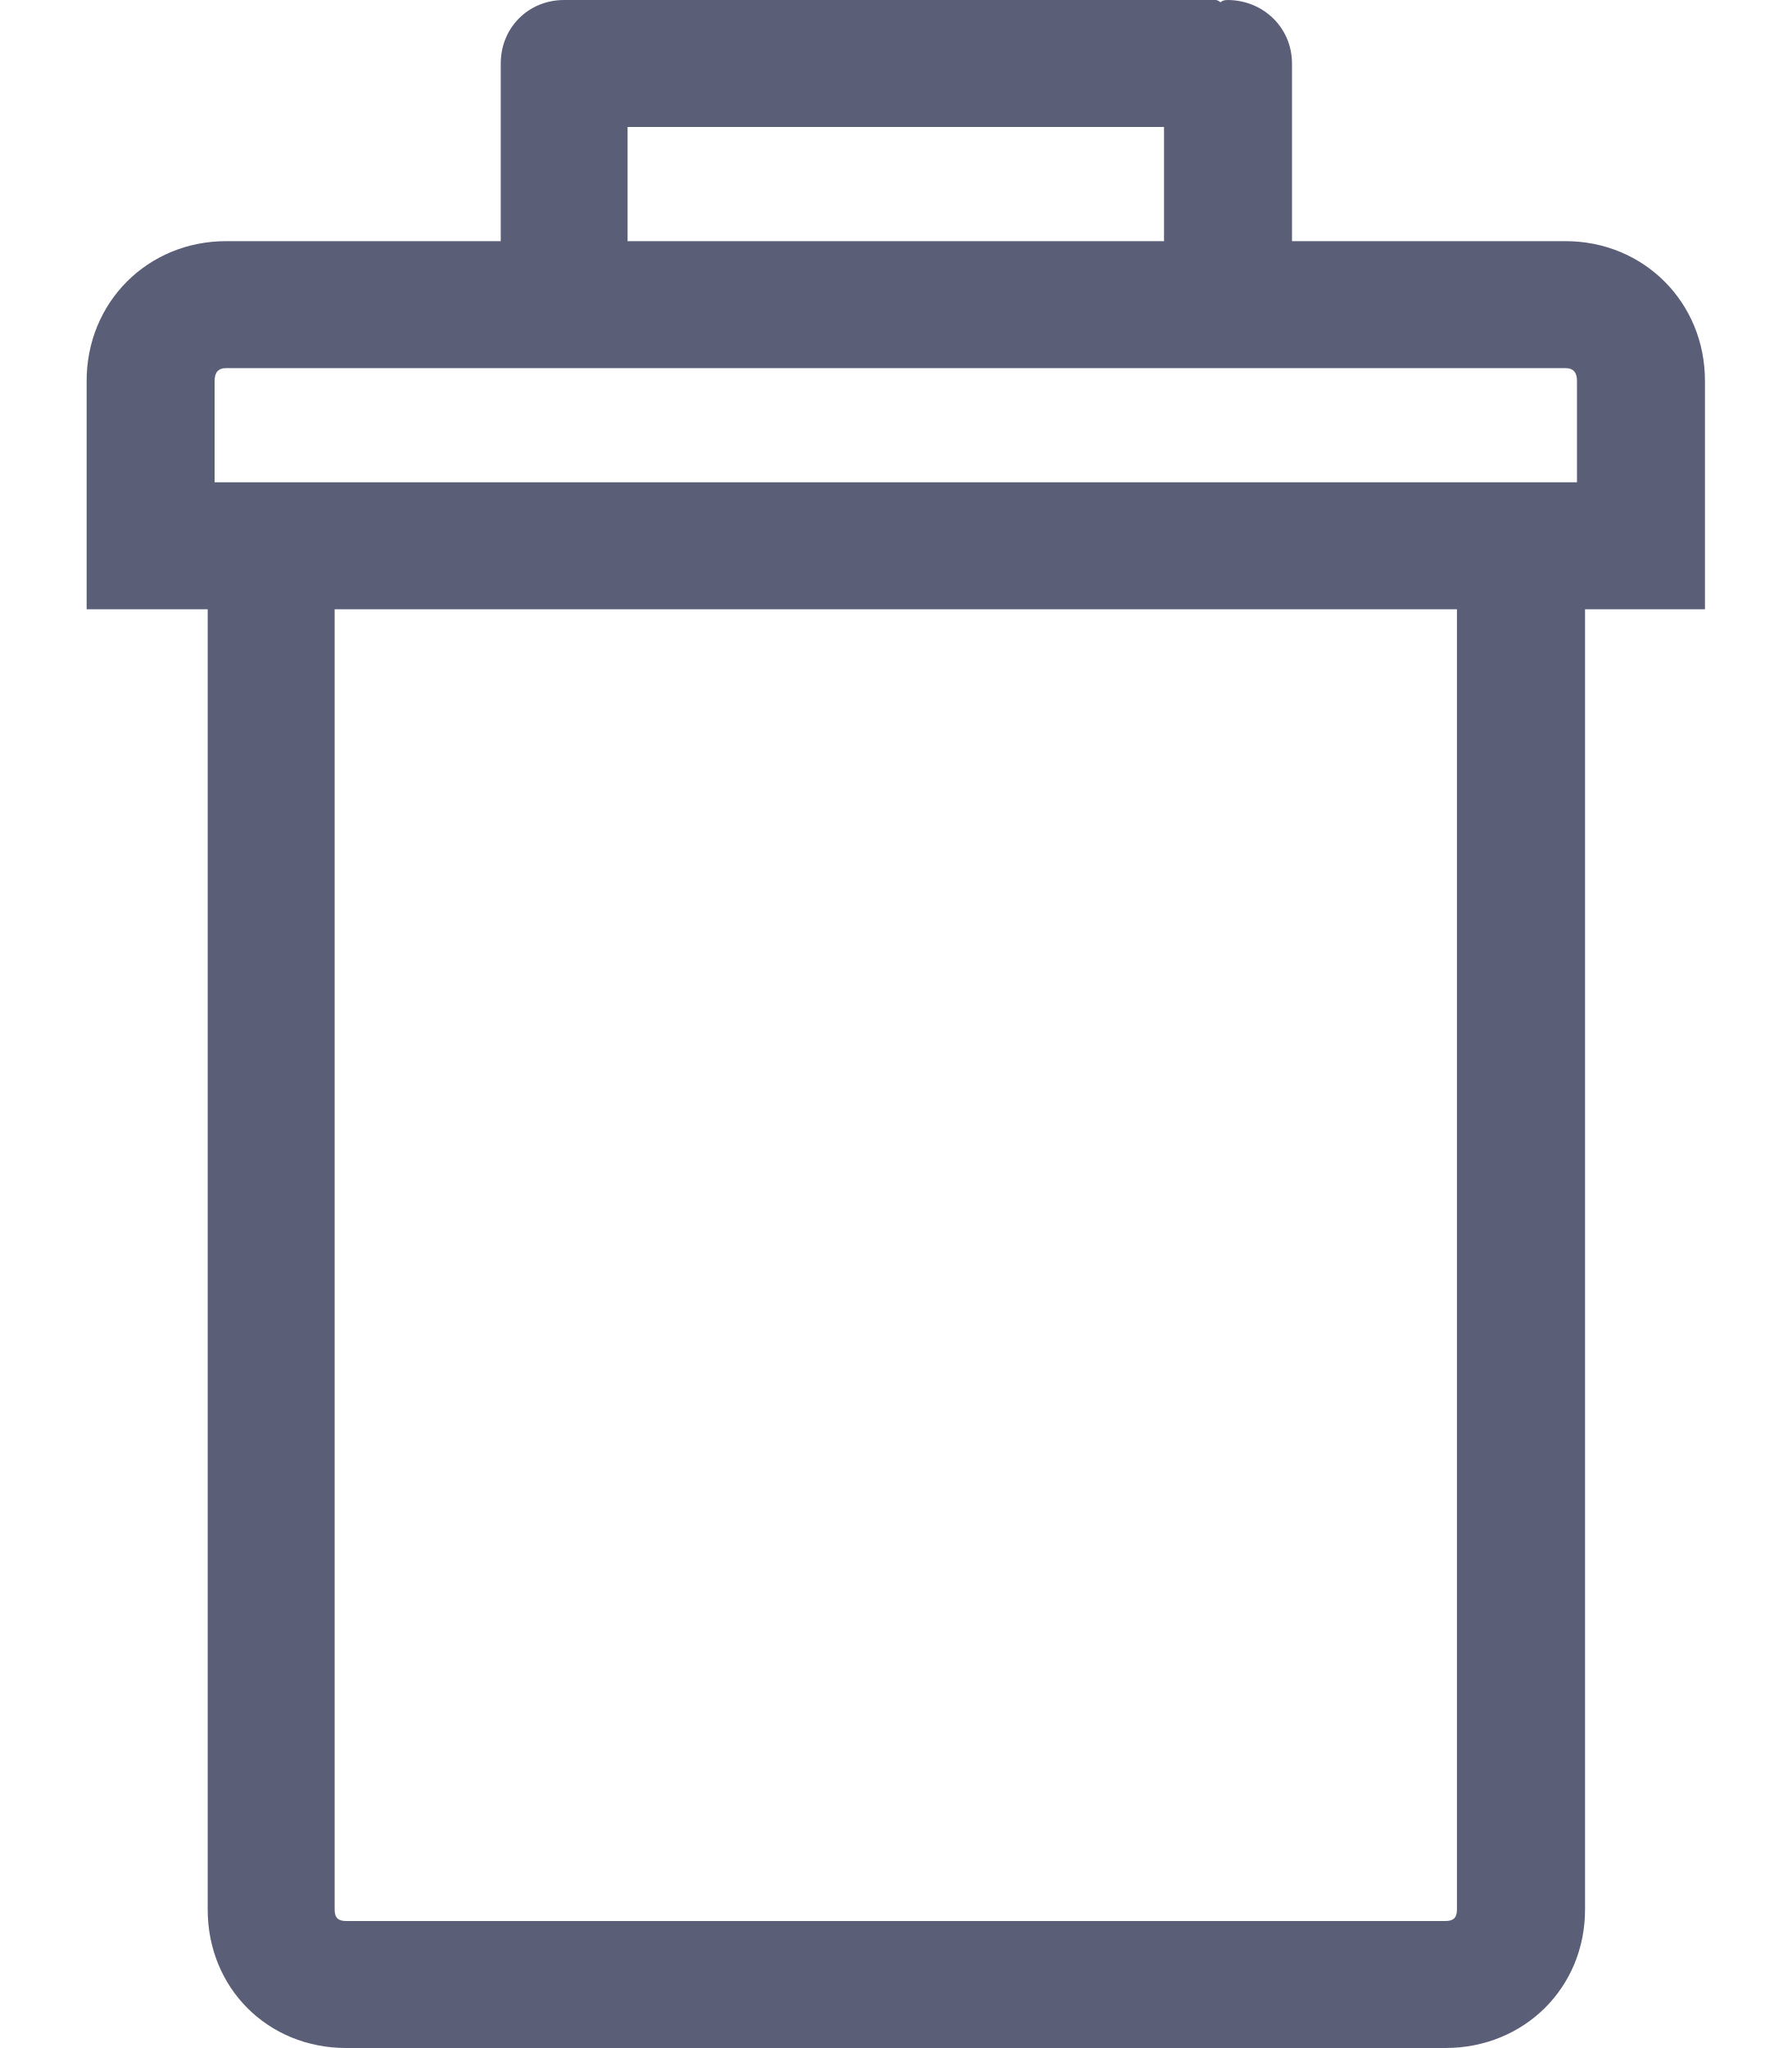
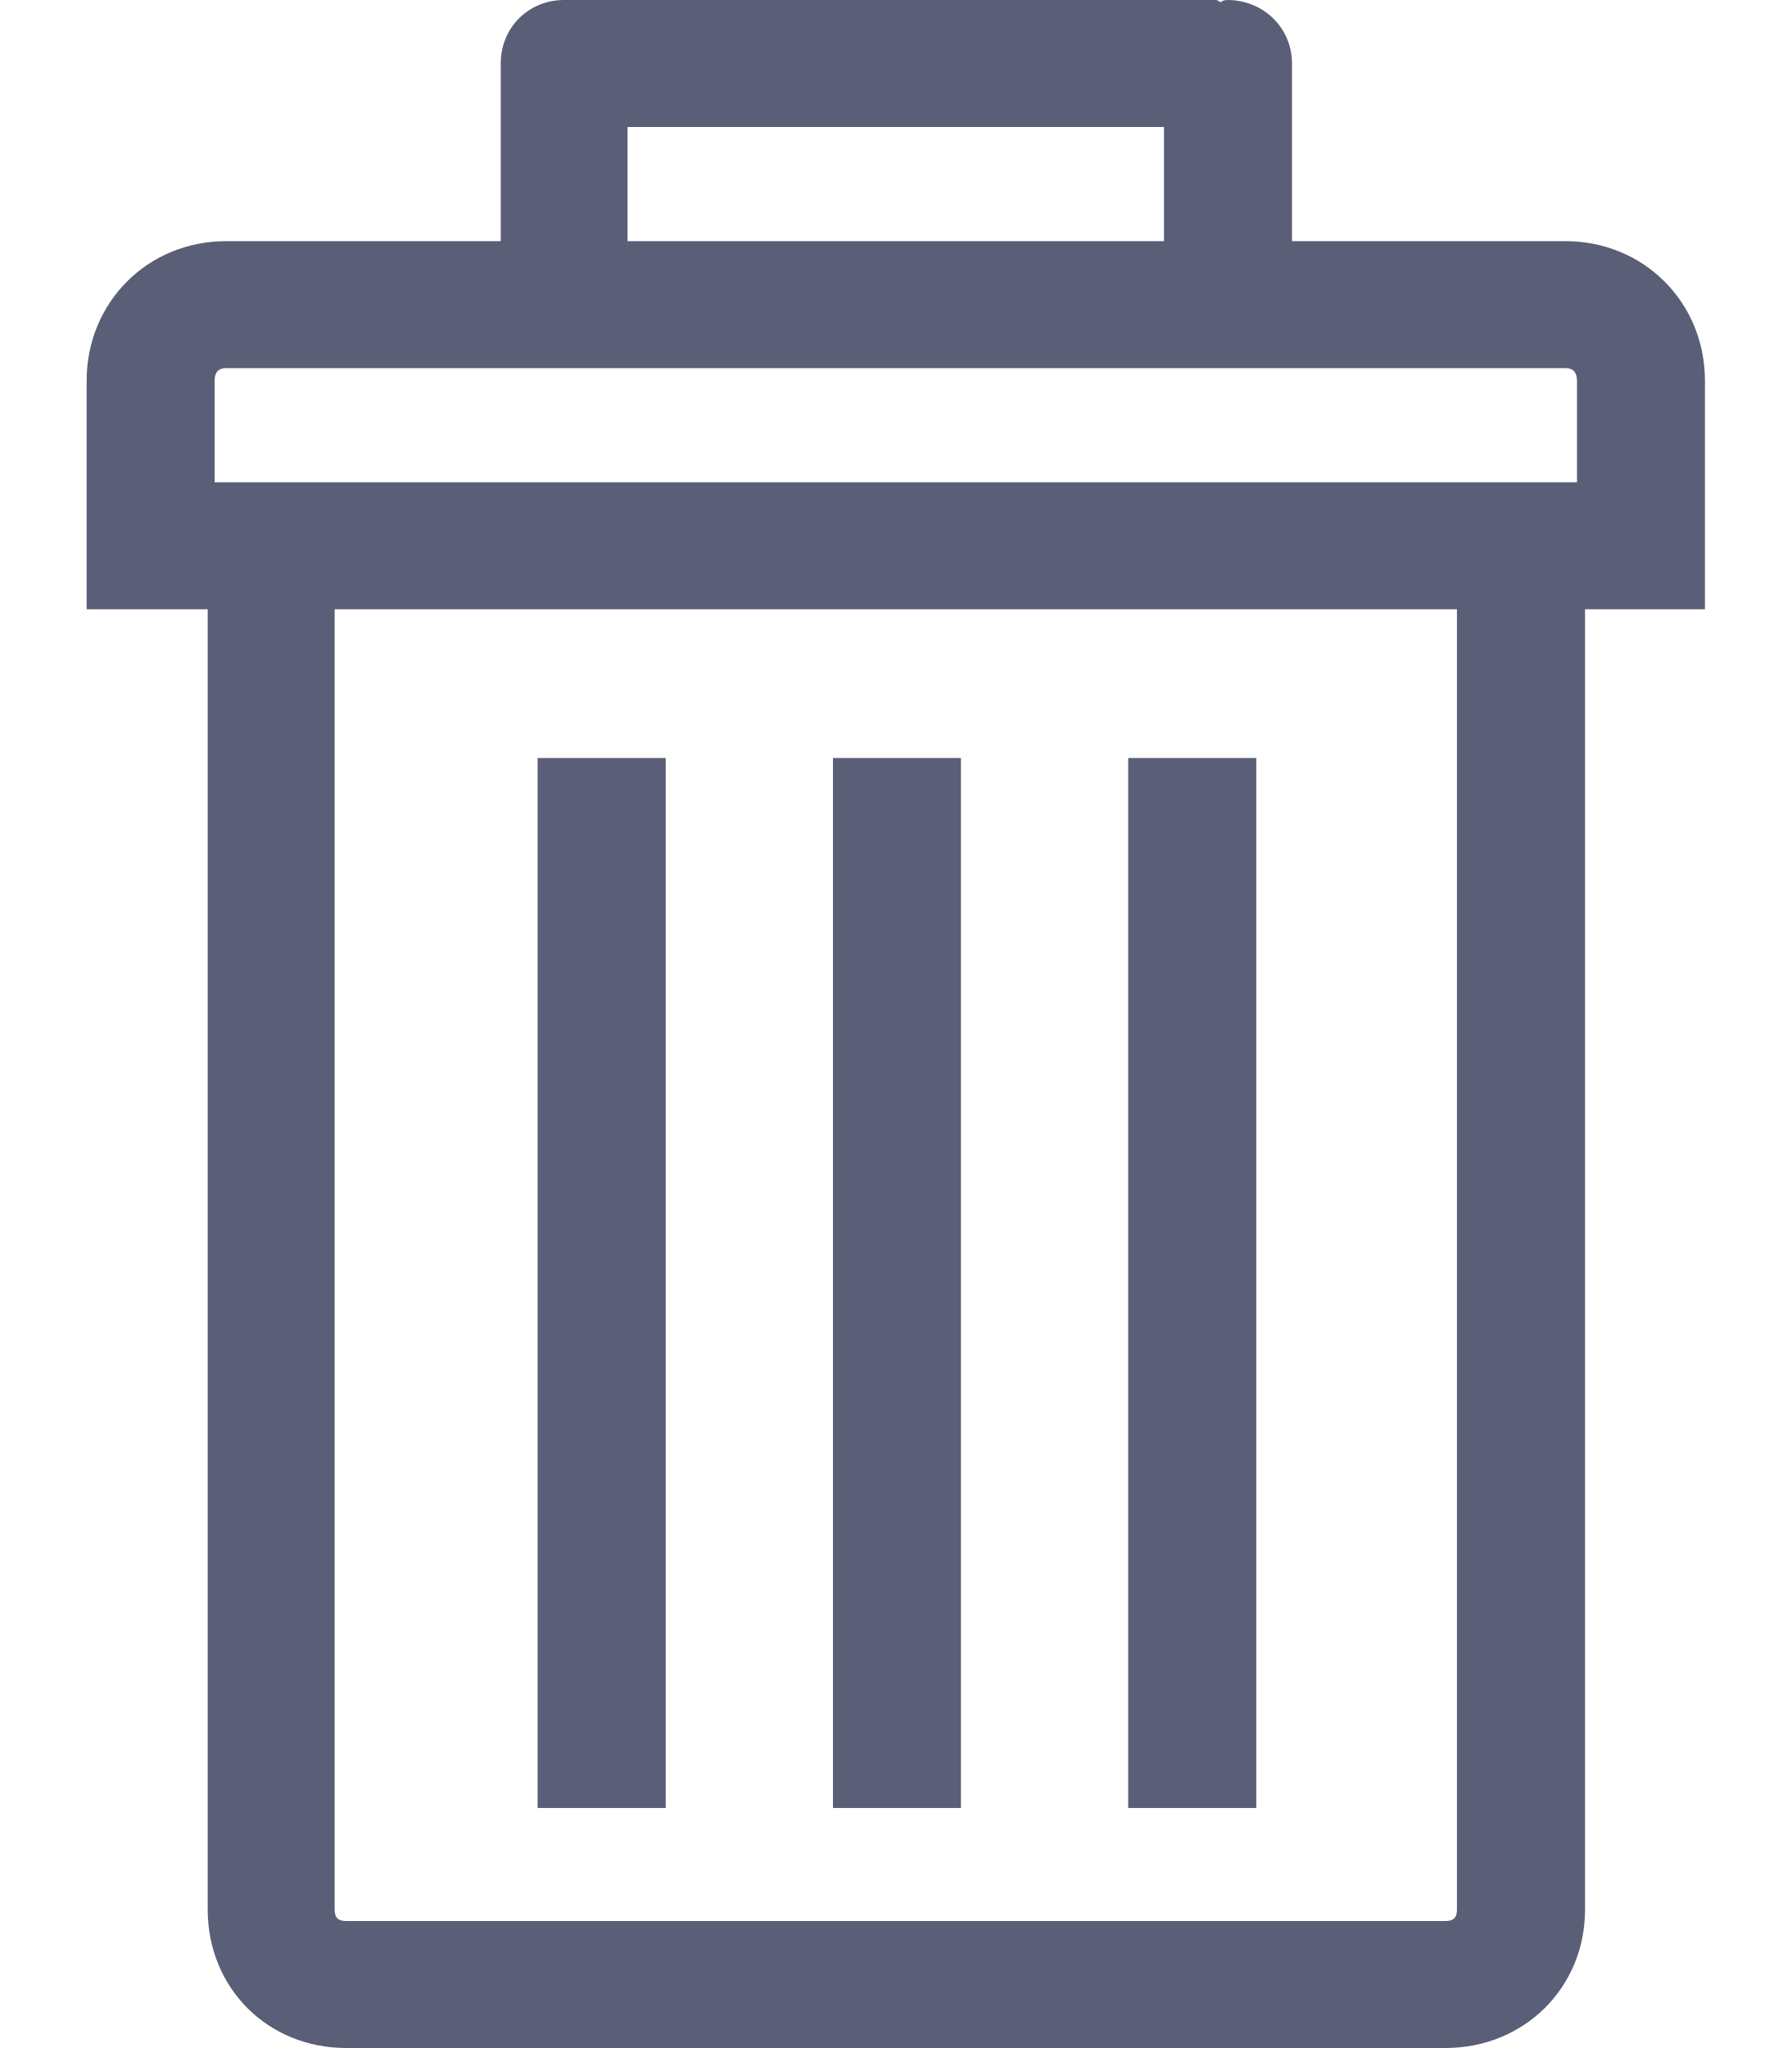
<svg xmlns="http://www.w3.org/2000/svg" width="14" height="16" viewBox="0 0 14 16" fill="none">
  <path d="M12.233 1.884H10.096V0.496C10.096 0.216 9.871 0 9.591 0C9.564 0 9.546 0.009 9.537 0.018C9.528 0.009 9.51 0 9.501 0H4.48H4.444H4.408C4.129 0 3.913 0.216 3.913 0.496V1.884H1.767C1.154 1.884 0.677 2.362 0.677 2.975V3.768V4.76H1.623V14.918C1.623 15.531 2.092 16 2.705 16H11.295C11.908 16 12.386 15.531 12.386 14.918V4.76H13.323V3.768V2.975C13.323 2.362 12.845 1.884 12.233 1.884ZM4.904 0.992H9.096V1.884H4.904V0.992ZM11.385 14.918C11.385 14.982 11.358 15.008 11.295 15.008H2.705C2.642 15.008 2.615 14.982 2.615 14.918V4.76H11.385V14.918ZM12.323 3.768H1.677V2.975C1.677 2.912 1.704 2.876 1.767 2.876H12.233C12.296 2.876 12.323 2.912 12.323 2.975V3.768Z" fill="#5B5E77" />
+   <path d="M9.817 5.922H8.816V14.125H9.817V5.922Z" fill="#5B5E77" />
+   <path d="M7.509 5.922H6.509V14.125H7.509V5.922Z" fill="#5B5E77" />
+   <path d="M5.202 5.922H4.201V14.125H5.202V5.922Z" fill="#5B5E77" />
</svg>
